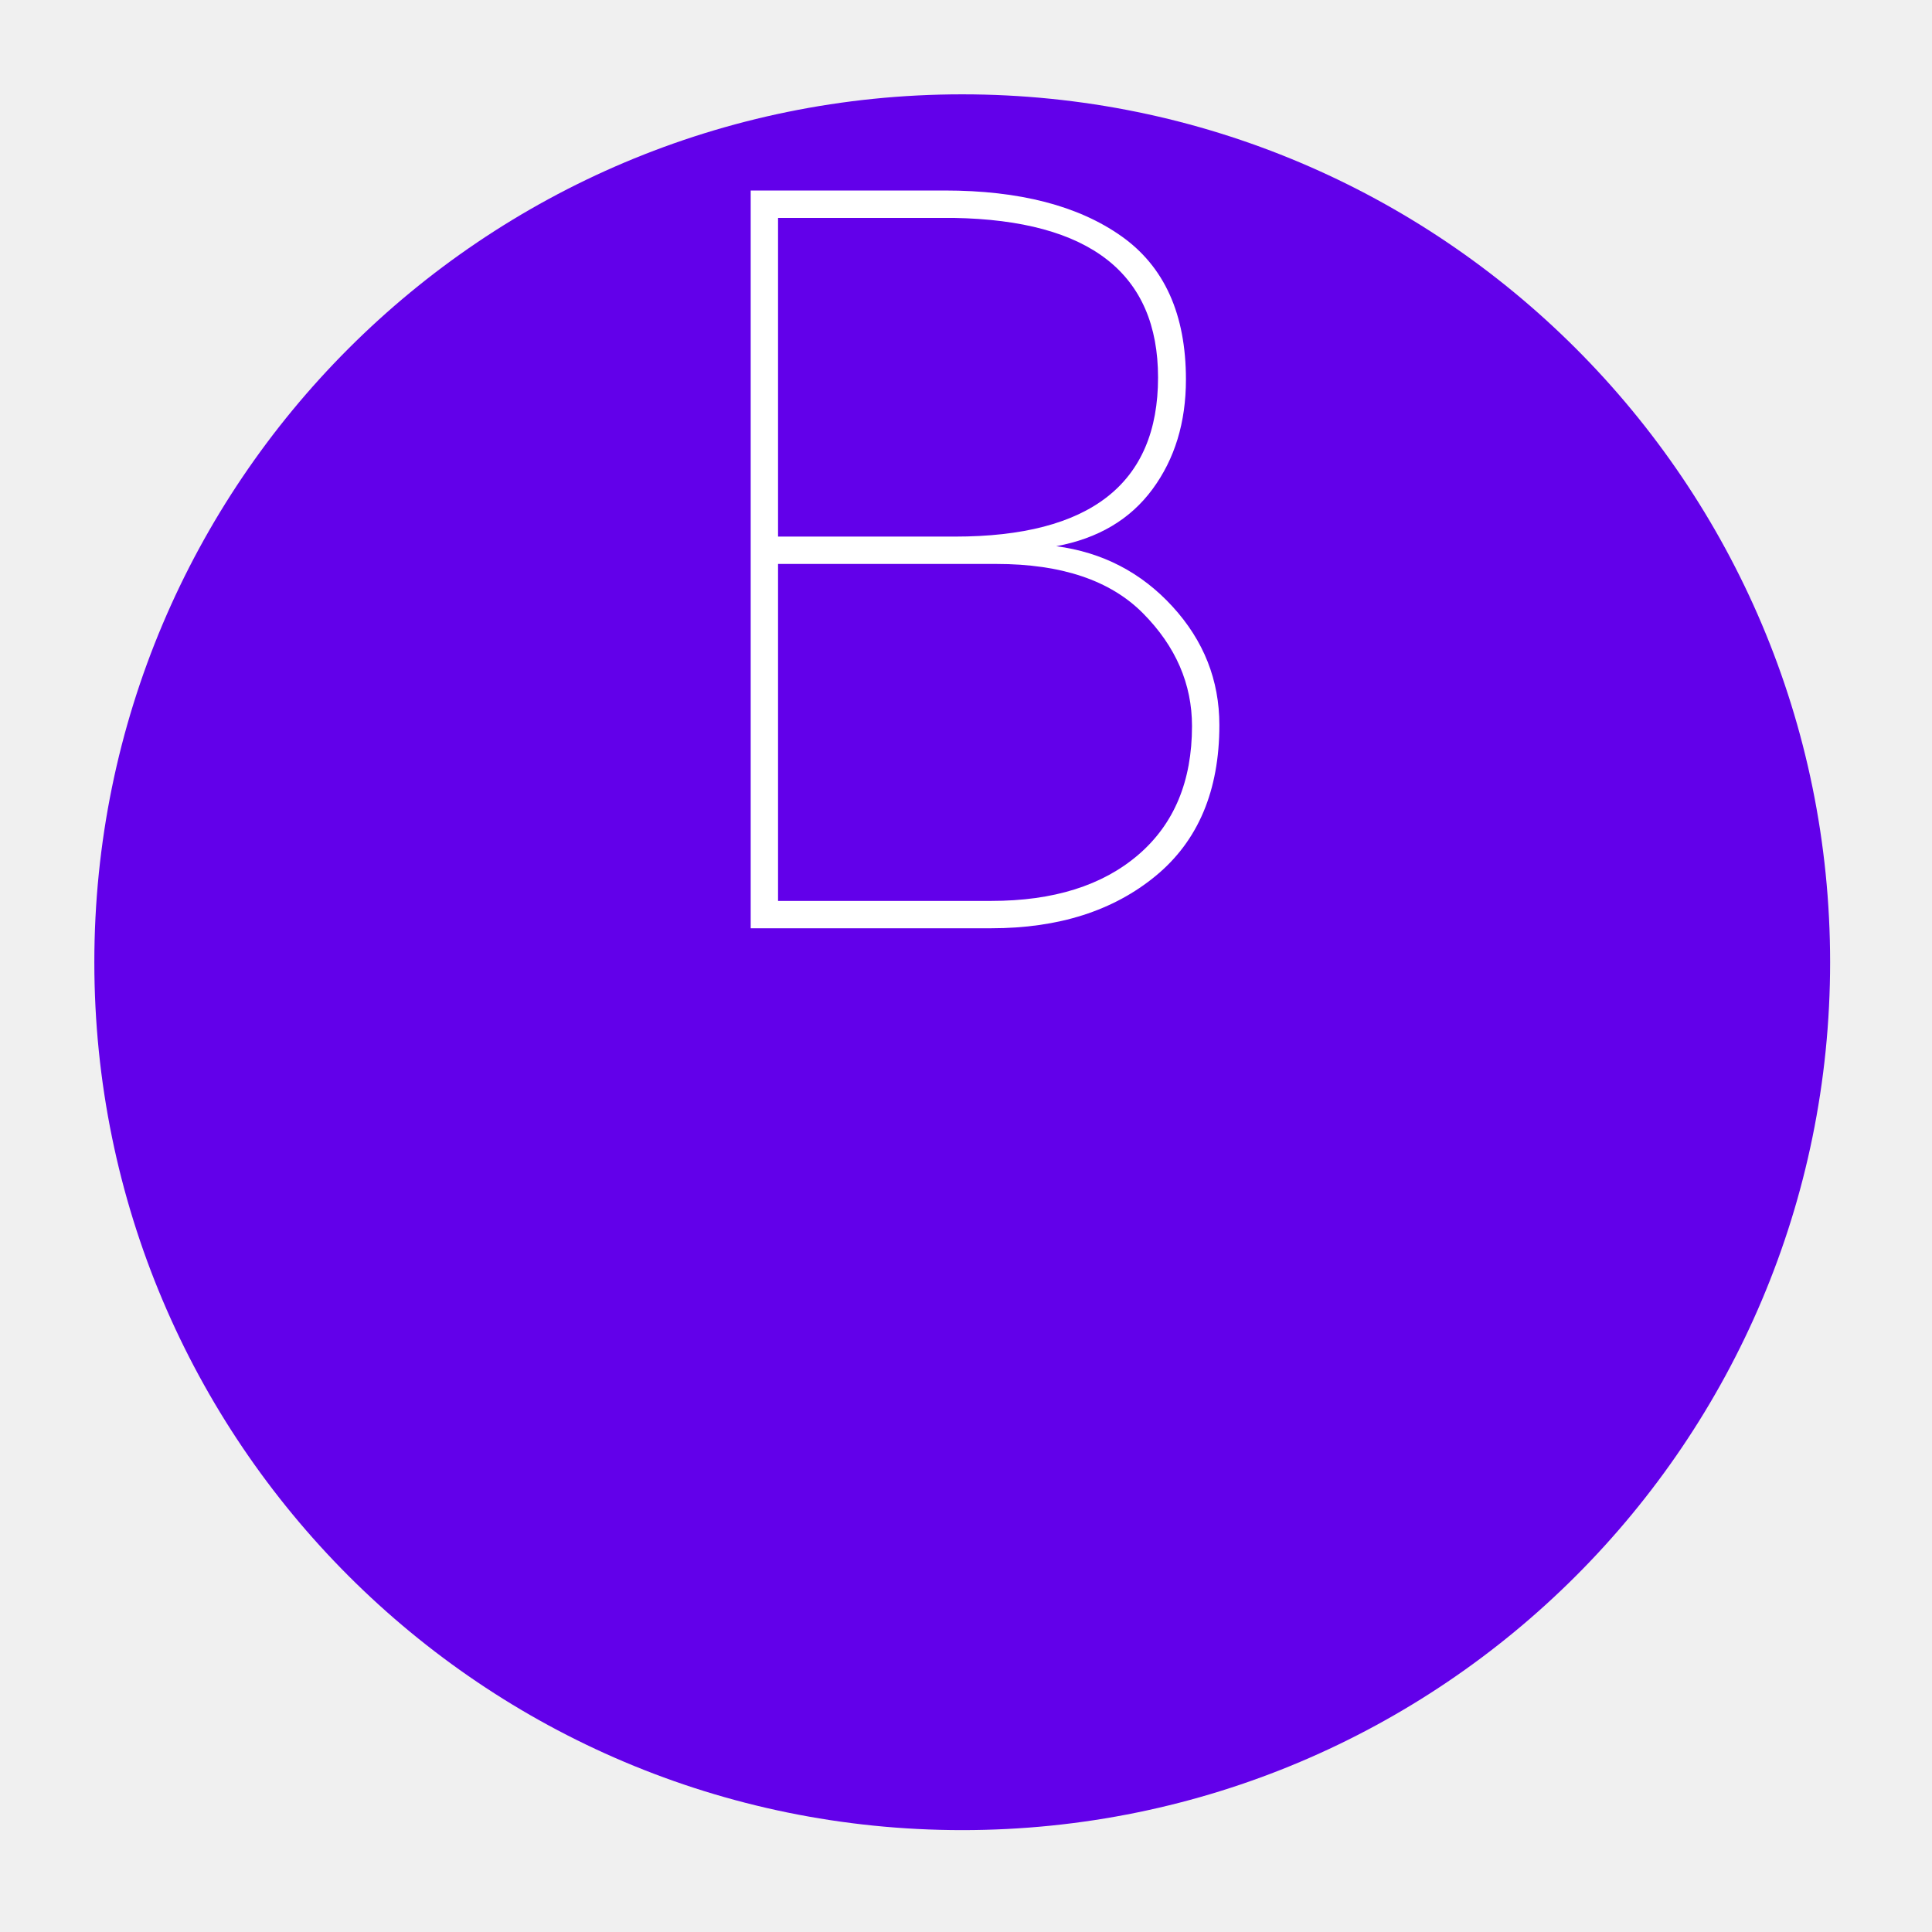
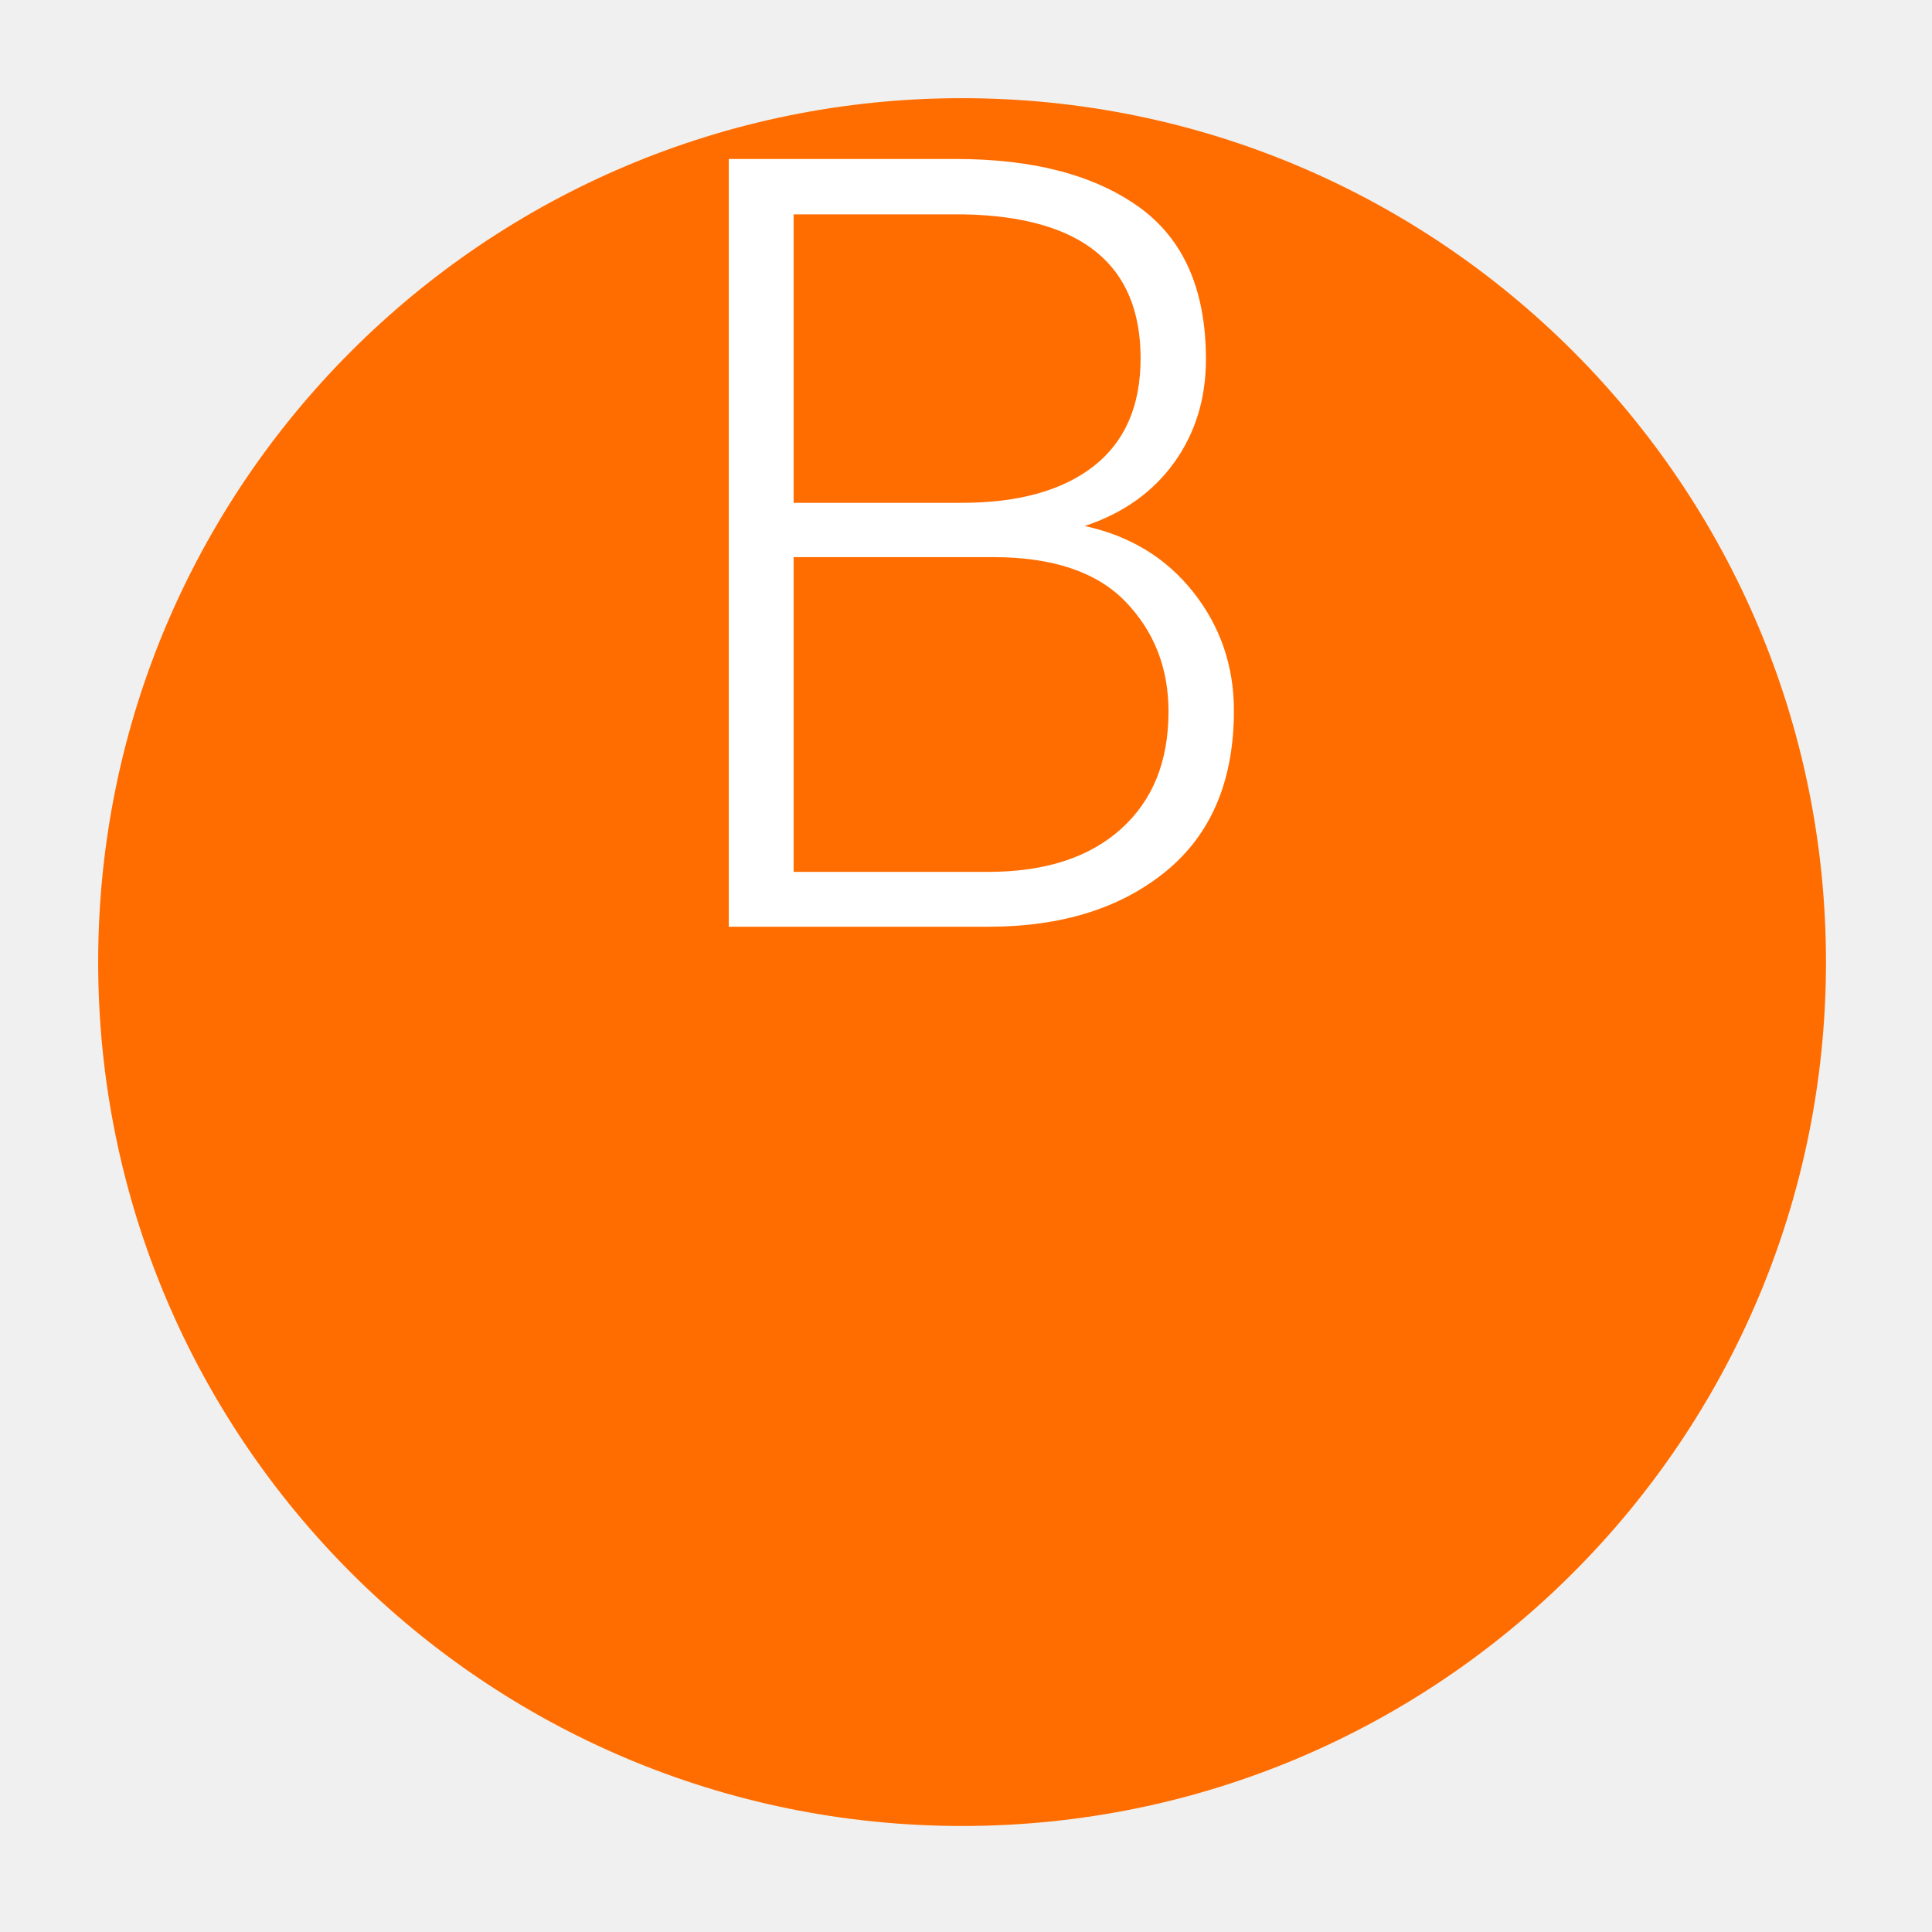
- <svg xmlns="http://www.w3.org/2000/svg" width="532" height="532" viewBox="0 0 512 512">
-   <circle cx="255" cy="255" r="230" fill="#6200ea" />
-   <text x="255" y="246" alignment-baseline="central" text-anchor="middle" fill="#fff" font-size="275" font-weight="100" font-family="Roboto">B</text>
+ <svg xmlns="http://www.w3.org/2000/svg" width="512" height="512" viewBox="0 0 492 492">
+   <circle cx="245" cy="245" r="220" fill="#ff6d00" />
+   <text x="245" y="236" alignment-baseline="central" font-size="275" font-weight="300" font-family="Roboto" text-anchor="middle" fill="#ffffff">B</text>
</svg>
